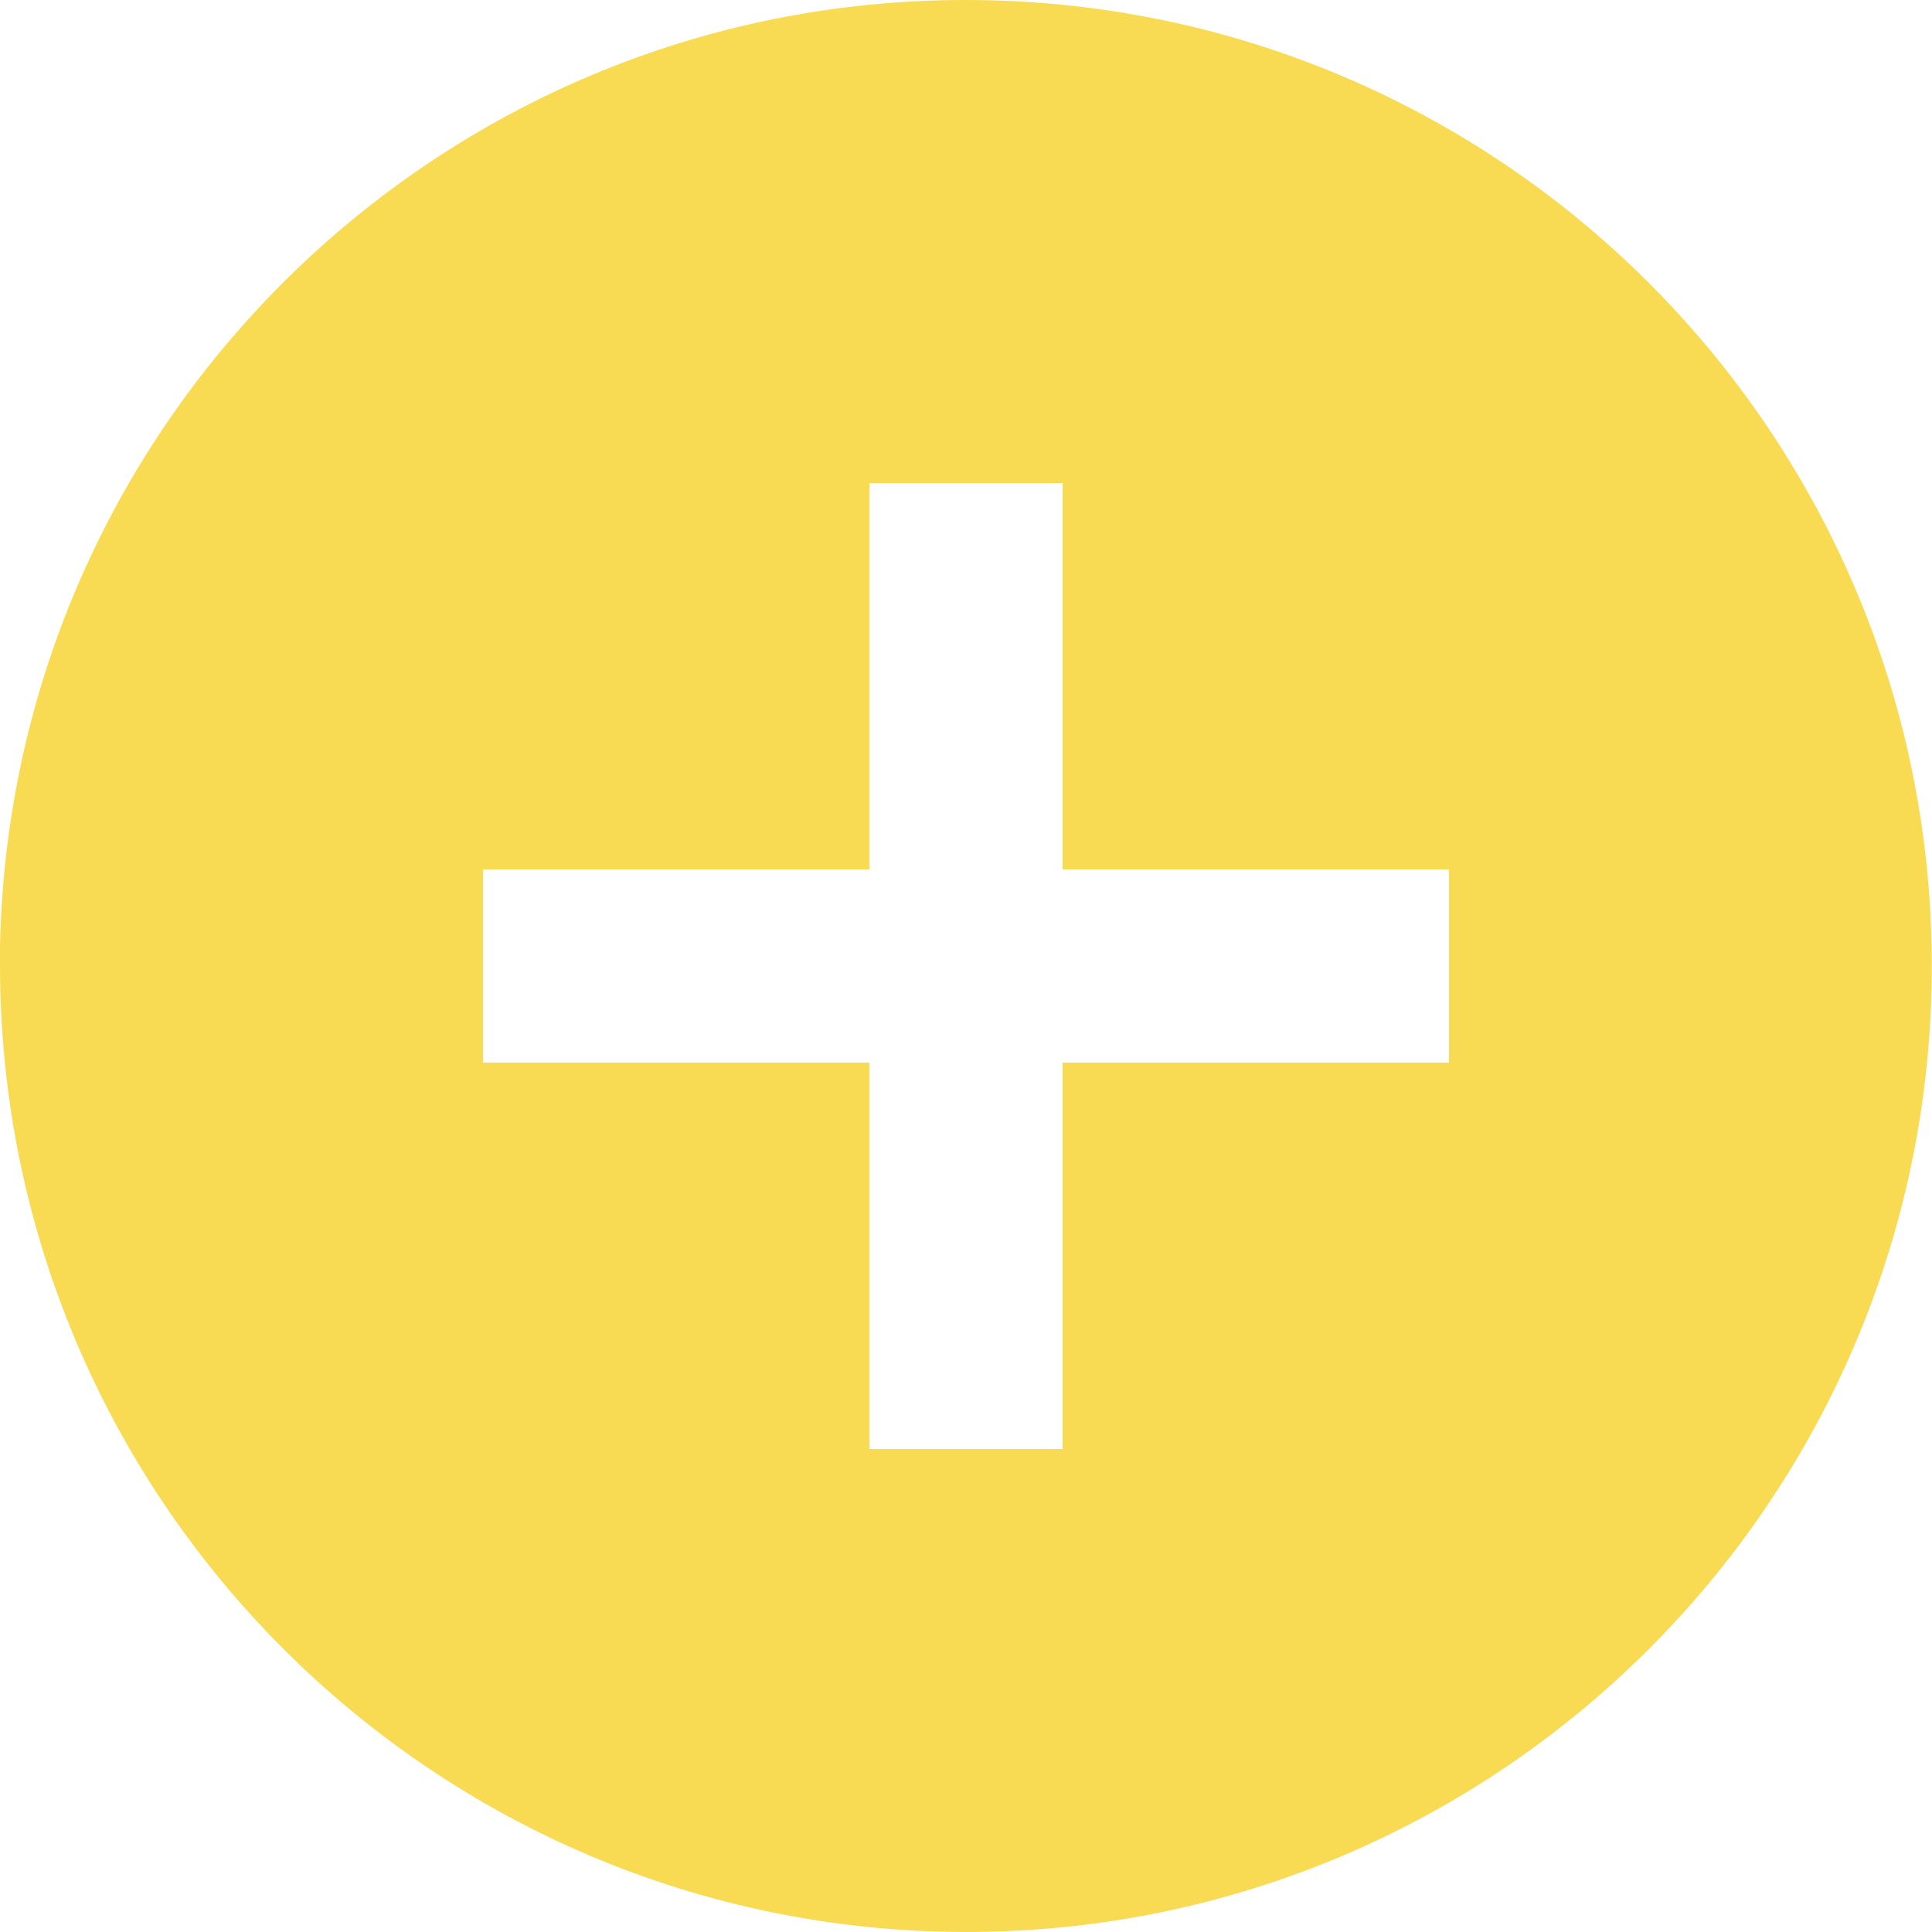
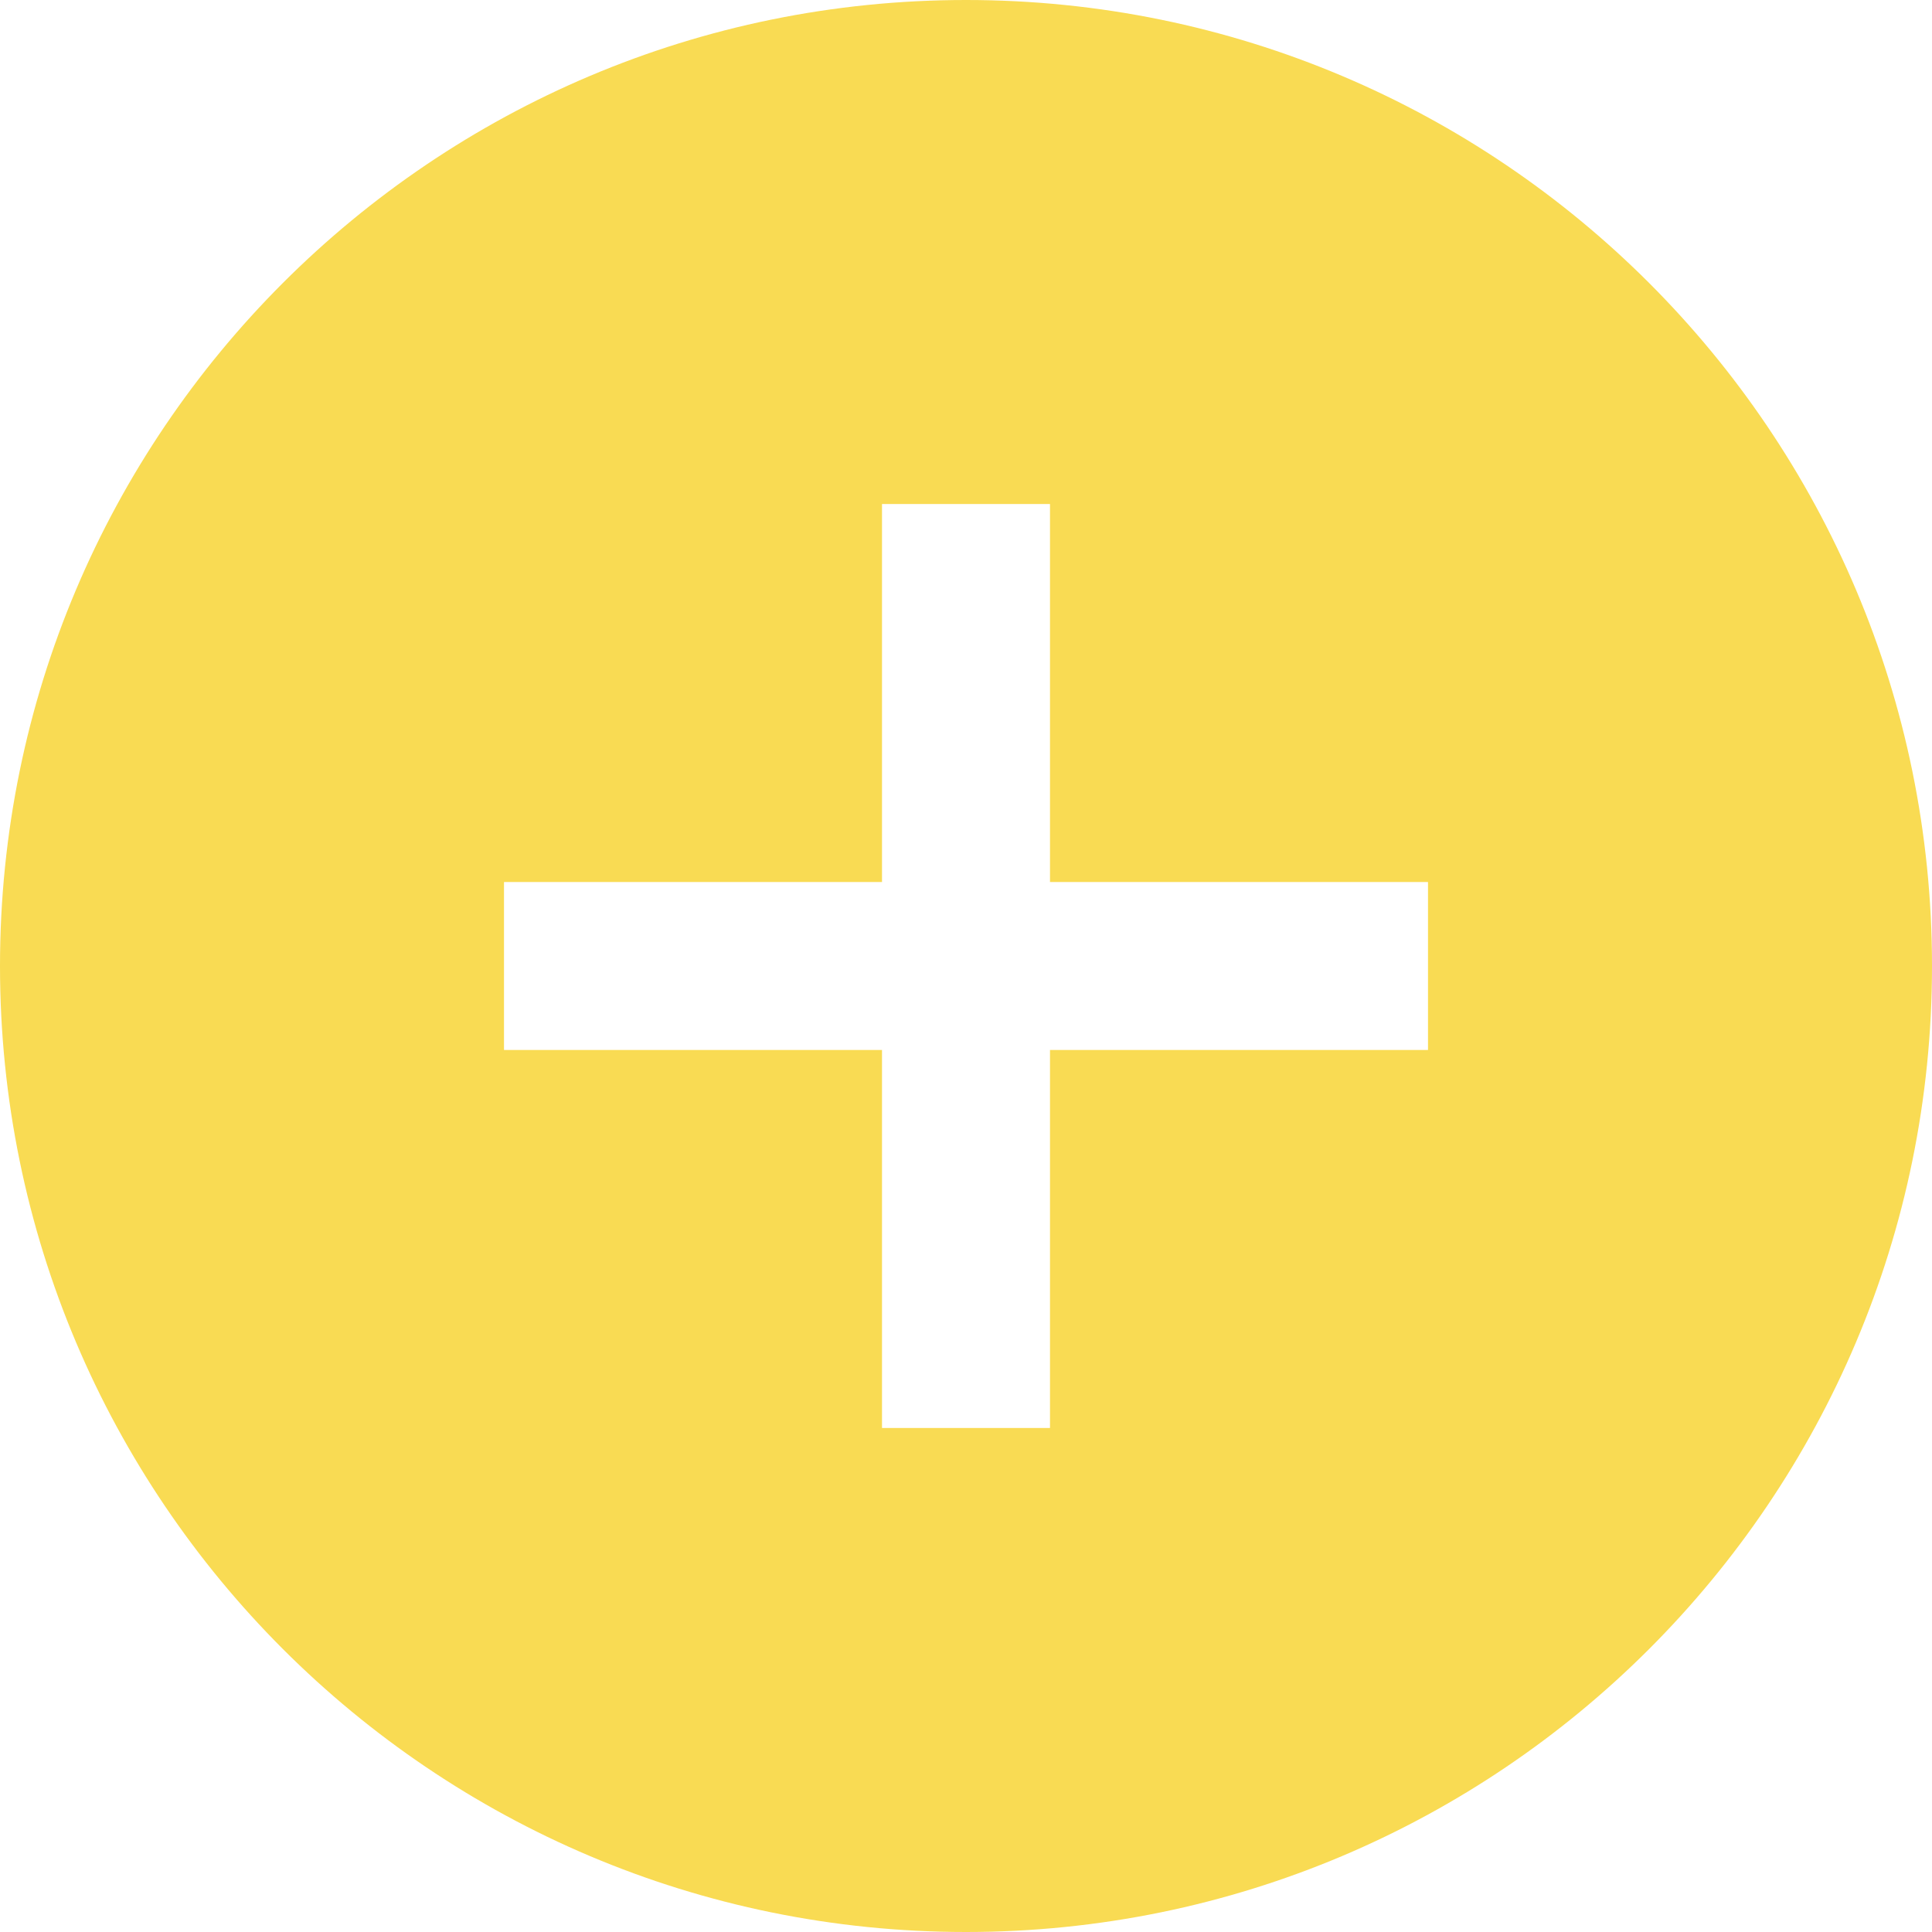
- <svg xmlns="http://www.w3.org/2000/svg" width="45" height="45" viewBox="0 0 45 45" fill="none">
-   <path d="M22.5 45C10.079 44.986 0.014 34.921 0 22.5V22.05C0.247 9.685 10.428 -0.162 22.794 0.002C35.16 0.166 45.076 10.28 44.995 22.647C44.914 35.014 34.867 44.998 22.5 45ZM11.25 20.25V24.75H20.25V33.75H24.75V24.75H33.75V20.25H24.75V11.25H20.25V20.25H11.25Z" fill="#F9DB53" />
+ <svg xmlns="http://www.w3.org/2000/svg" width="46" height="46" viewBox="0 0 46 46" fill="none">
+   <path fill-rule="evenodd" clip-rule="evenodd" d="M23 46C35.703 46 46 35.703 46 23C46 10.297 35.703 0 23 0C10.297 0 0 10.297 0 23C0 35.703 10.297 46 23 46ZM21 12V21H12V25H21V34H25V25H34V21H25V12H21Z" fill="#F9DB53" />
</svg>
